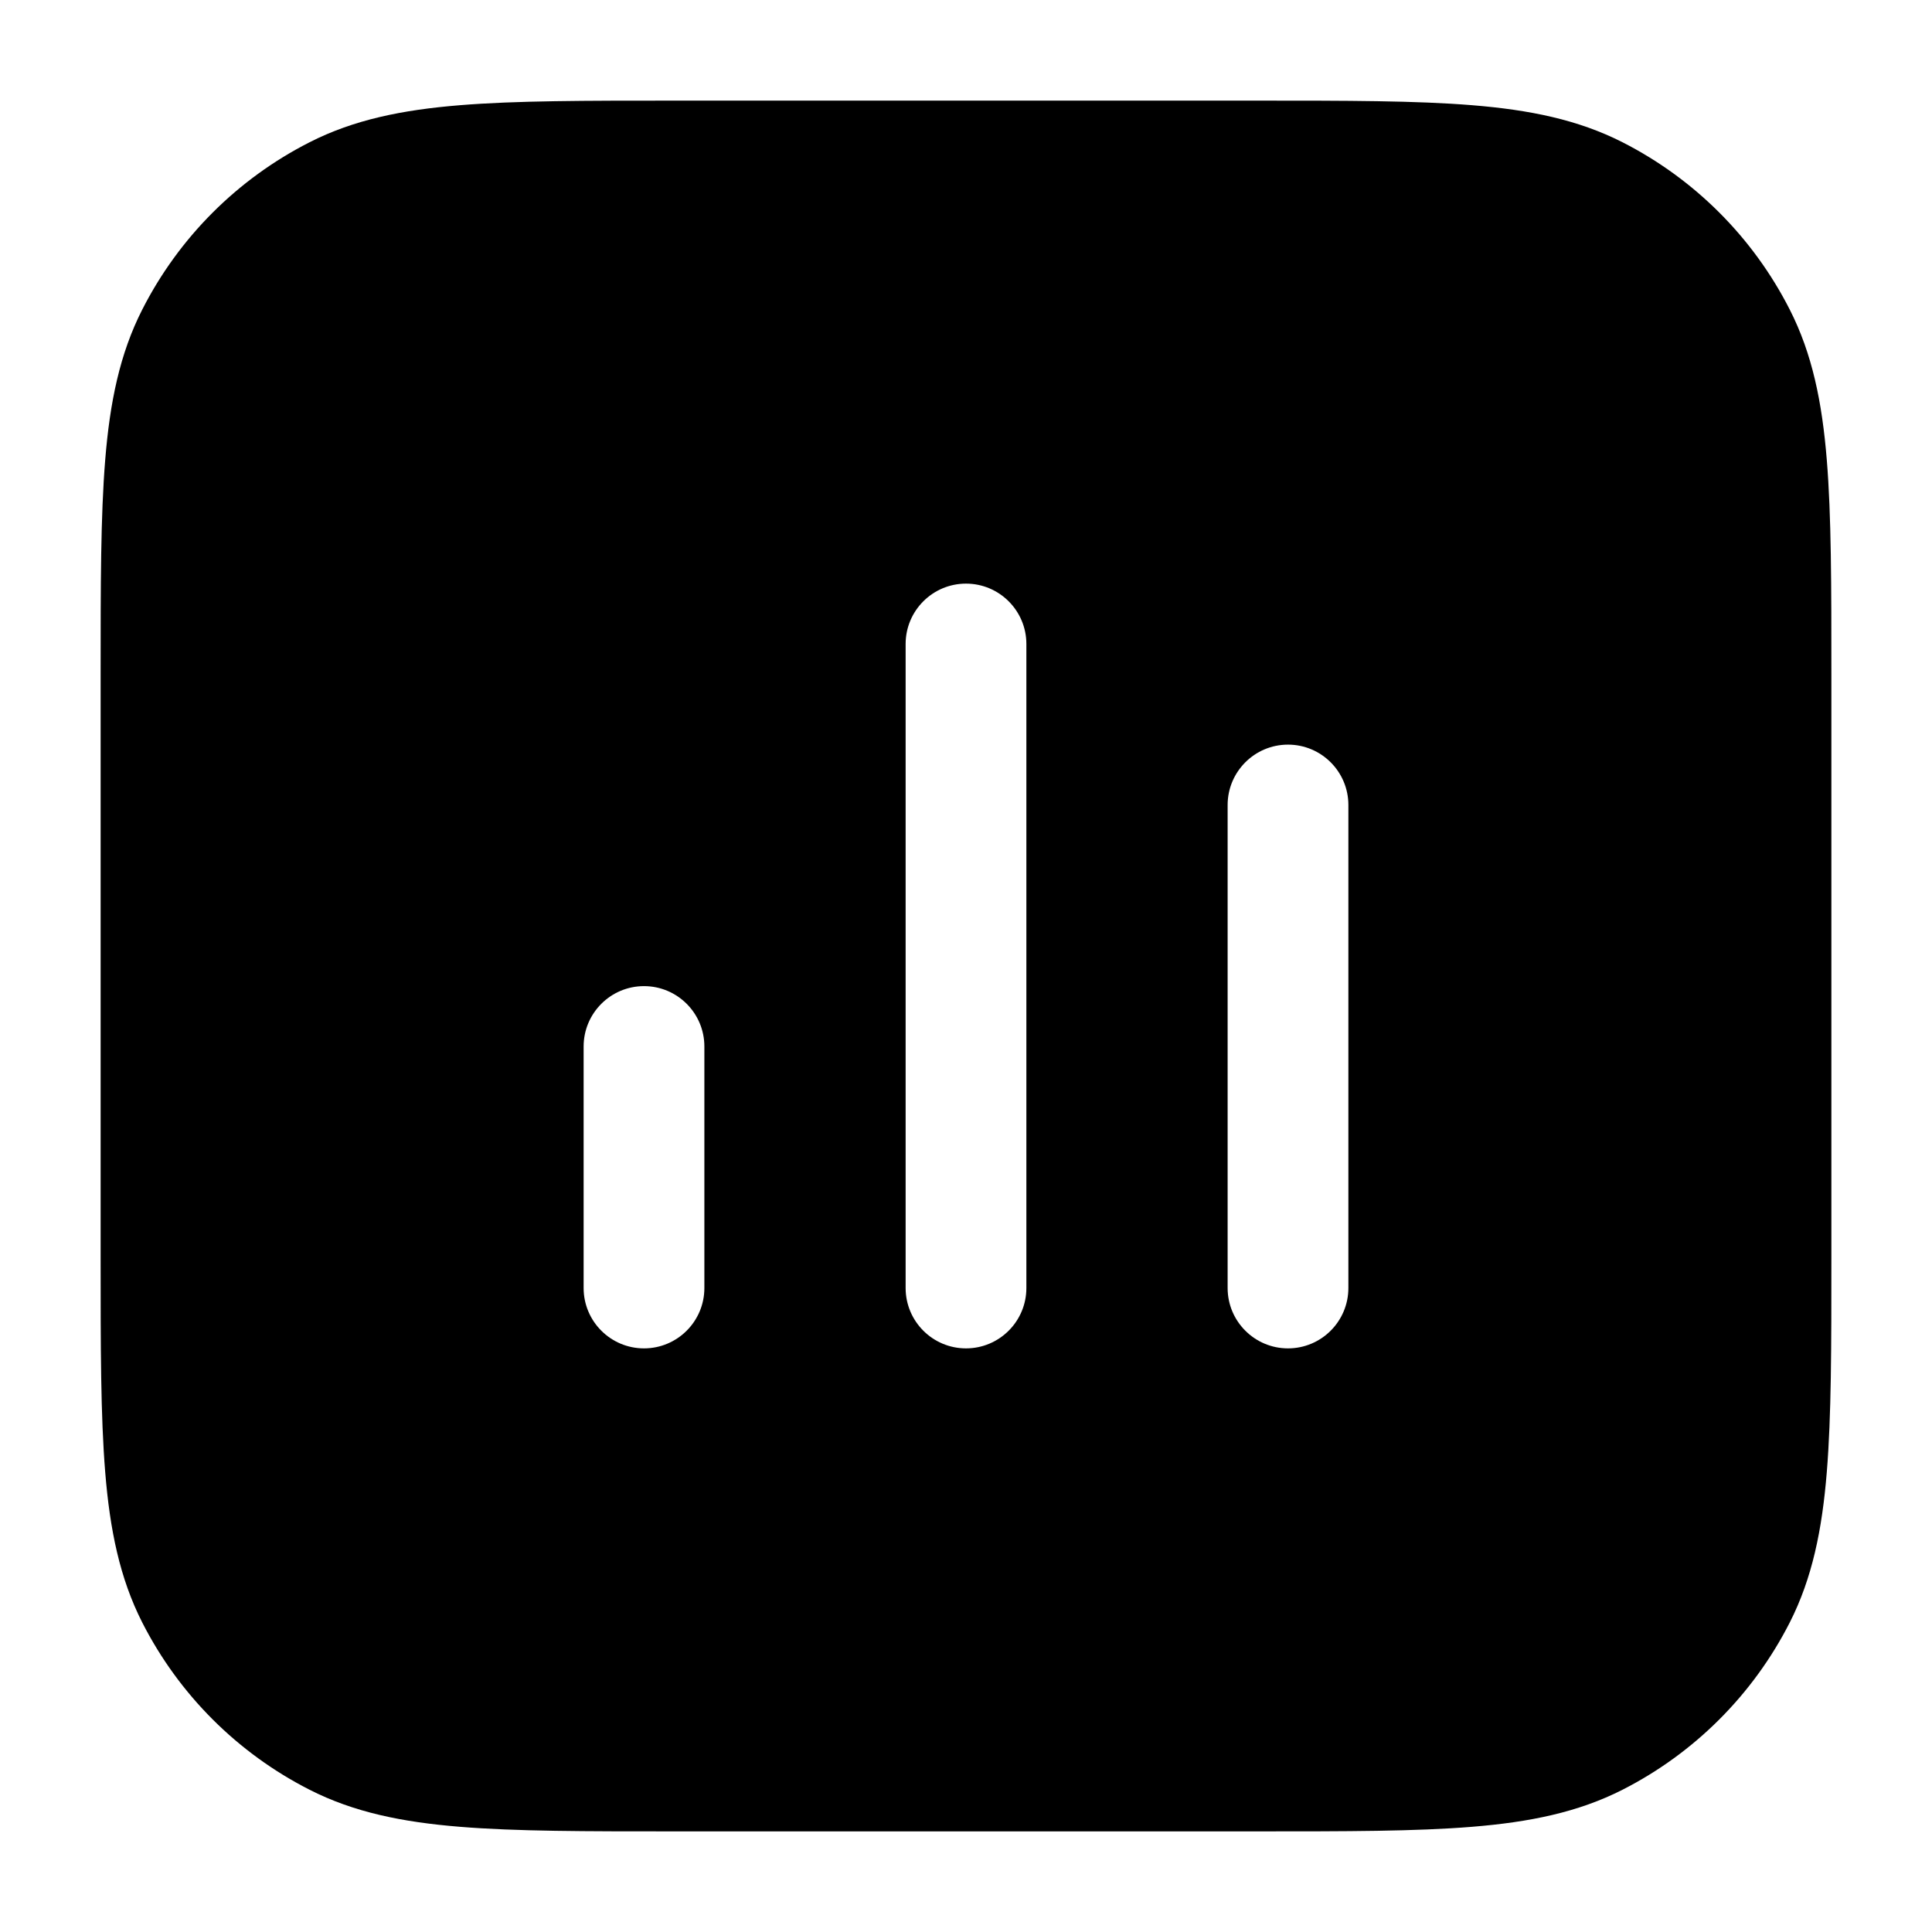
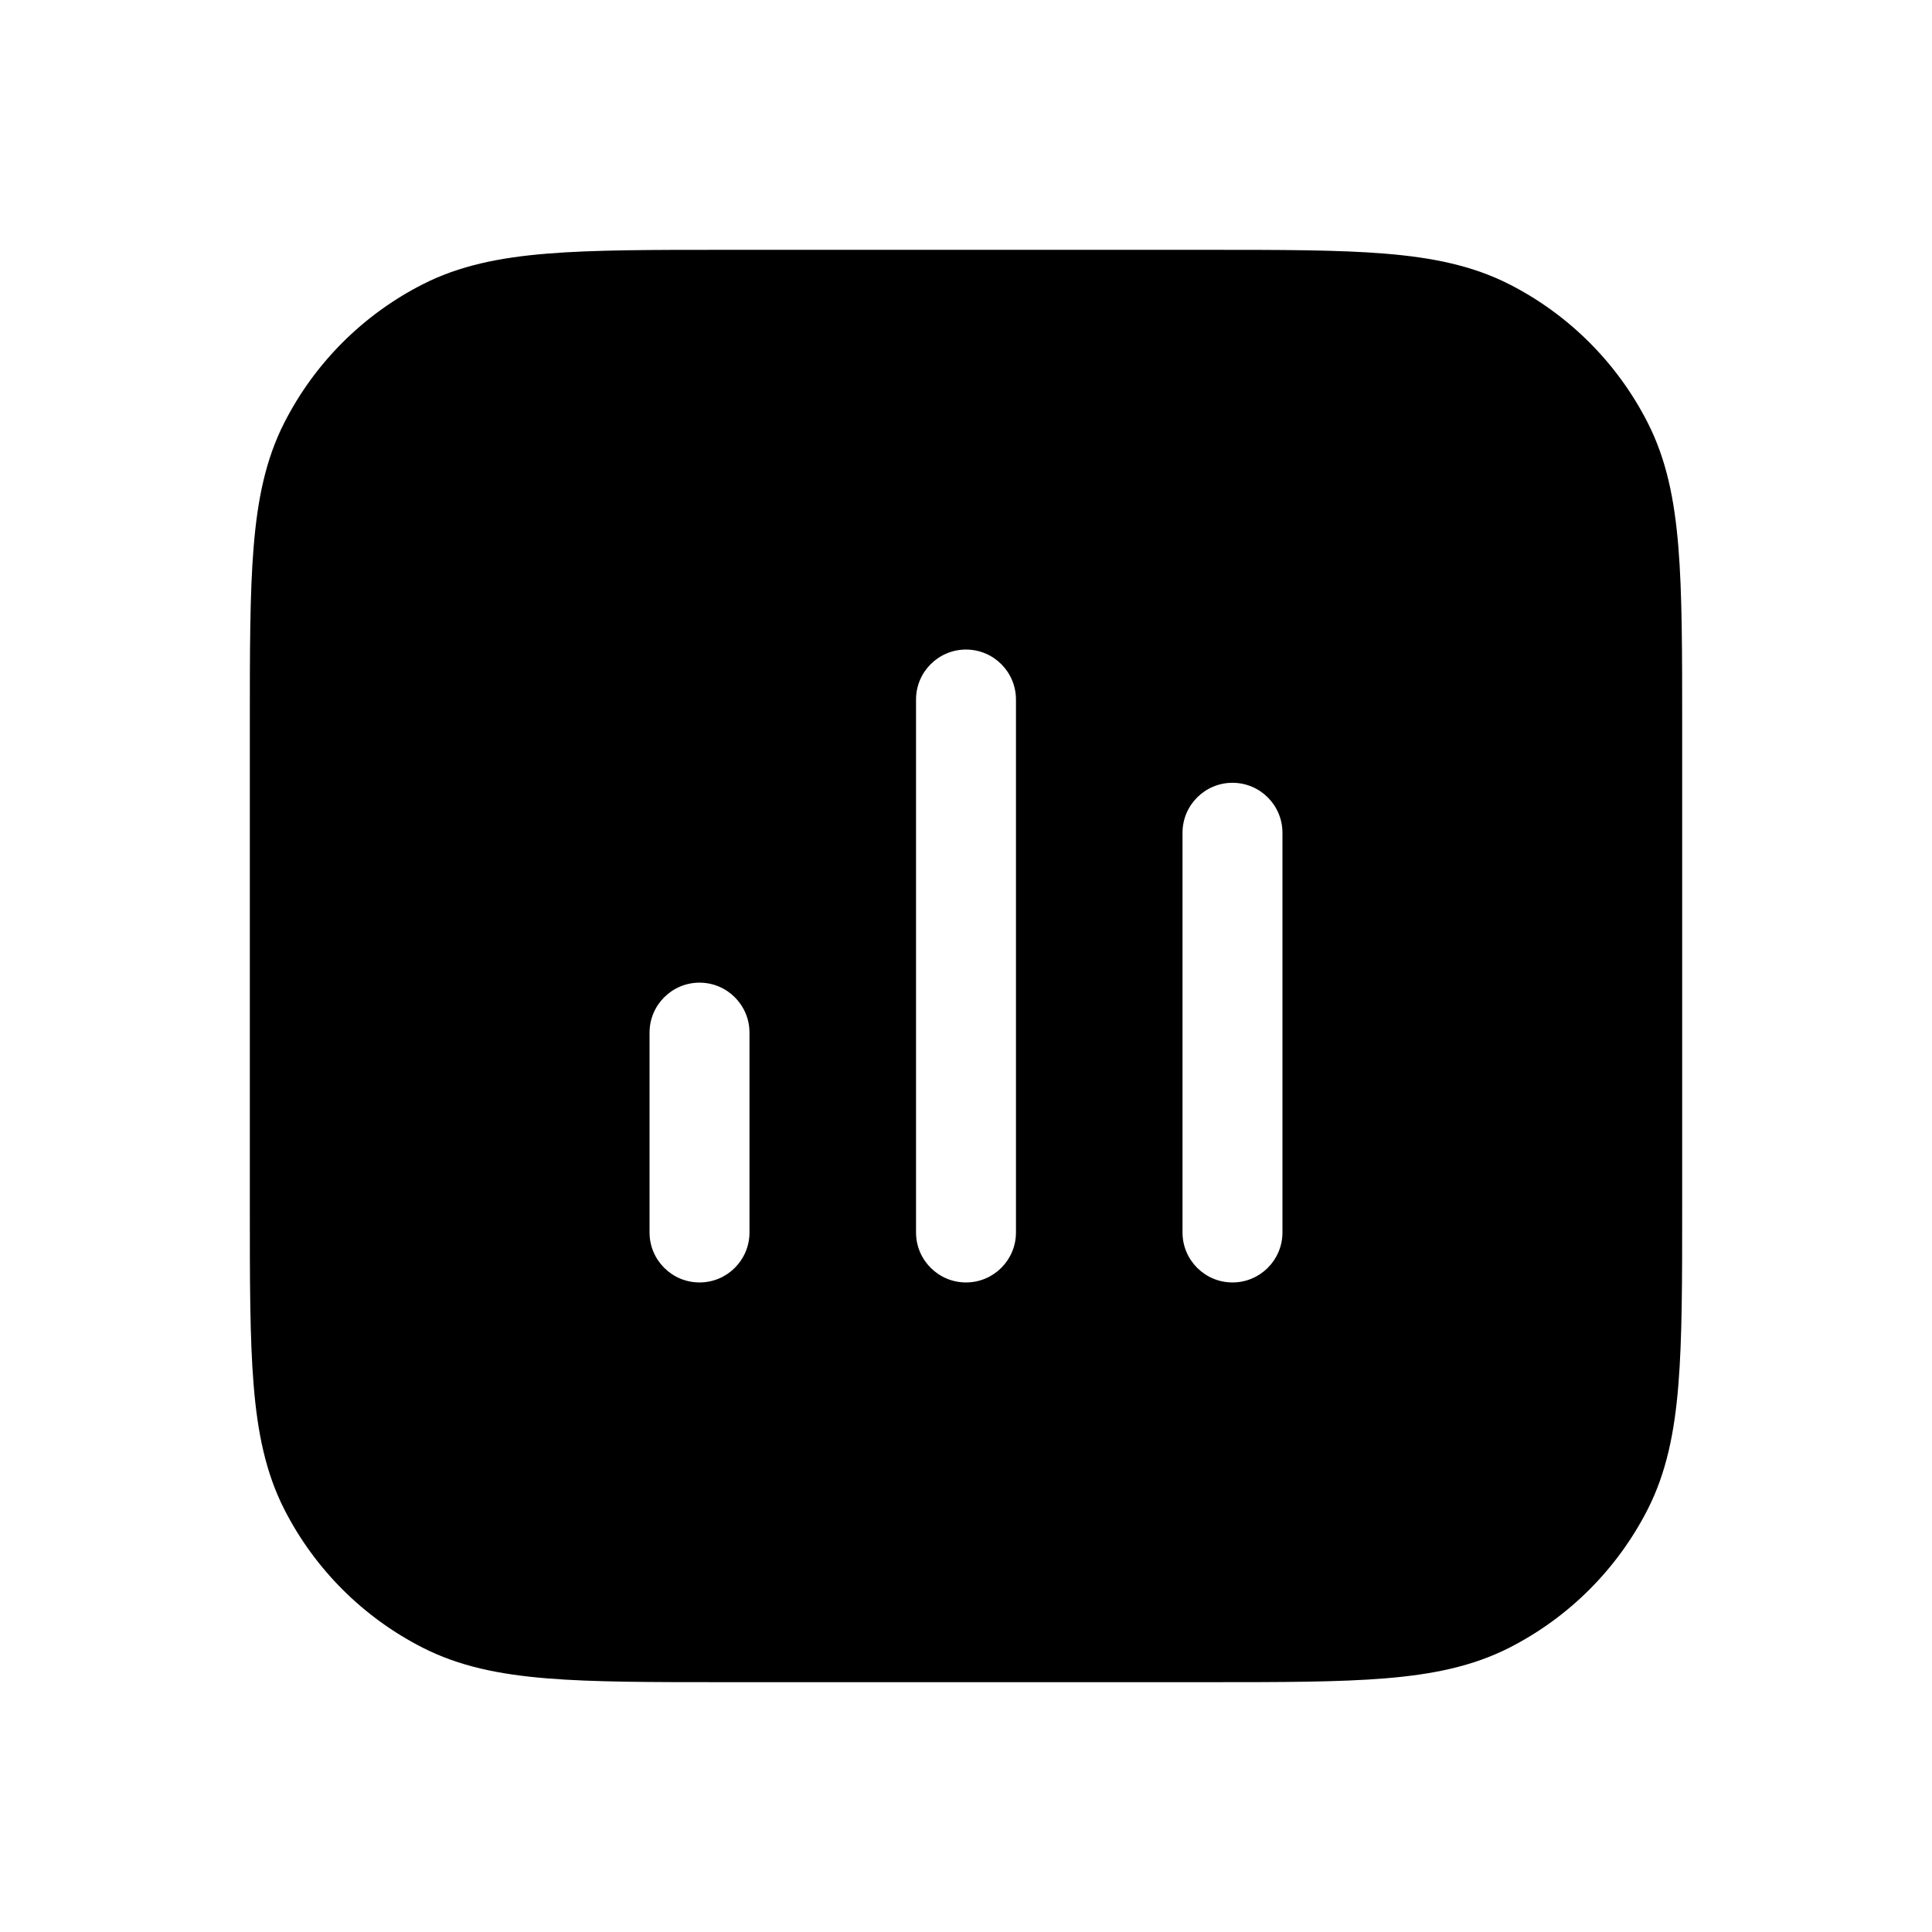
- <svg xmlns="http://www.w3.org/2000/svg" width="24" height="24" viewBox="0 0 24 24" fill="none">
+ <svg xmlns="http://www.w3.org/2000/svg" width="24" height="24" viewBox="-2.5 -2.5 29 29" fill="none">
  <path fill-rule="evenodd" clip-rule="evenodd" d="M8.367 1.25H15.633C16.725 1.25 17.591 1.25 18.288 1.307C19.002 1.365 19.605 1.487 20.157 1.768C21.05 2.223 21.777 2.95 22.232 3.844C22.513 4.395 22.635 4.998 22.693 5.712C22.75 6.409 22.75 7.275 22.75 8.367V15.633C22.75 16.725 22.75 17.591 22.693 18.288C22.635 19.002 22.513 19.605 22.232 20.157C21.777 21.05 21.05 21.777 20.157 22.232C19.605 22.513 19.002 22.635 18.288 22.693C17.591 22.75 16.725 22.75 15.633 22.75H8.367C7.275 22.75 6.409 22.75 5.712 22.693C4.998 22.635 4.395 22.513 3.844 22.232C2.95 21.777 2.223 21.05 1.768 20.157C1.487 19.605 1.365 19.002 1.307 18.288C1.25 17.591 1.25 16.725 1.25 15.633V8.367C1.25 7.275 1.25 6.409 1.307 5.712C1.365 4.998 1.487 4.395 1.768 3.844C2.223 2.95 2.95 2.223 3.844 1.768C4.395 1.487 4.998 1.365 5.712 1.307C6.409 1.25 7.275 1.25 8.367 1.25ZM15.25 16C15.25 16.414 15.586 16.75 16 16.75C16.414 16.75 16.75 16.414 16.75 16V10C16.75 9.586 16.414 9.25 16 9.25C15.586 9.25 15.25 9.586 15.25 10V16ZM12 16.75C11.586 16.75 11.25 16.414 11.25 16V8C11.25 7.586 11.586 7.25 12 7.25C12.414 7.25 12.75 7.586 12.75 8V16C12.75 16.414 12.414 16.75 12 16.75ZM7.25 16C7.25 16.414 7.586 16.75 8 16.75C8.414 16.75 8.75 16.414 8.75 16V13C8.75 12.586 8.414 12.25 8 12.25C7.586 12.25 7.25 12.586 7.25 13V16Z" fill="currentColor" />
</svg>
